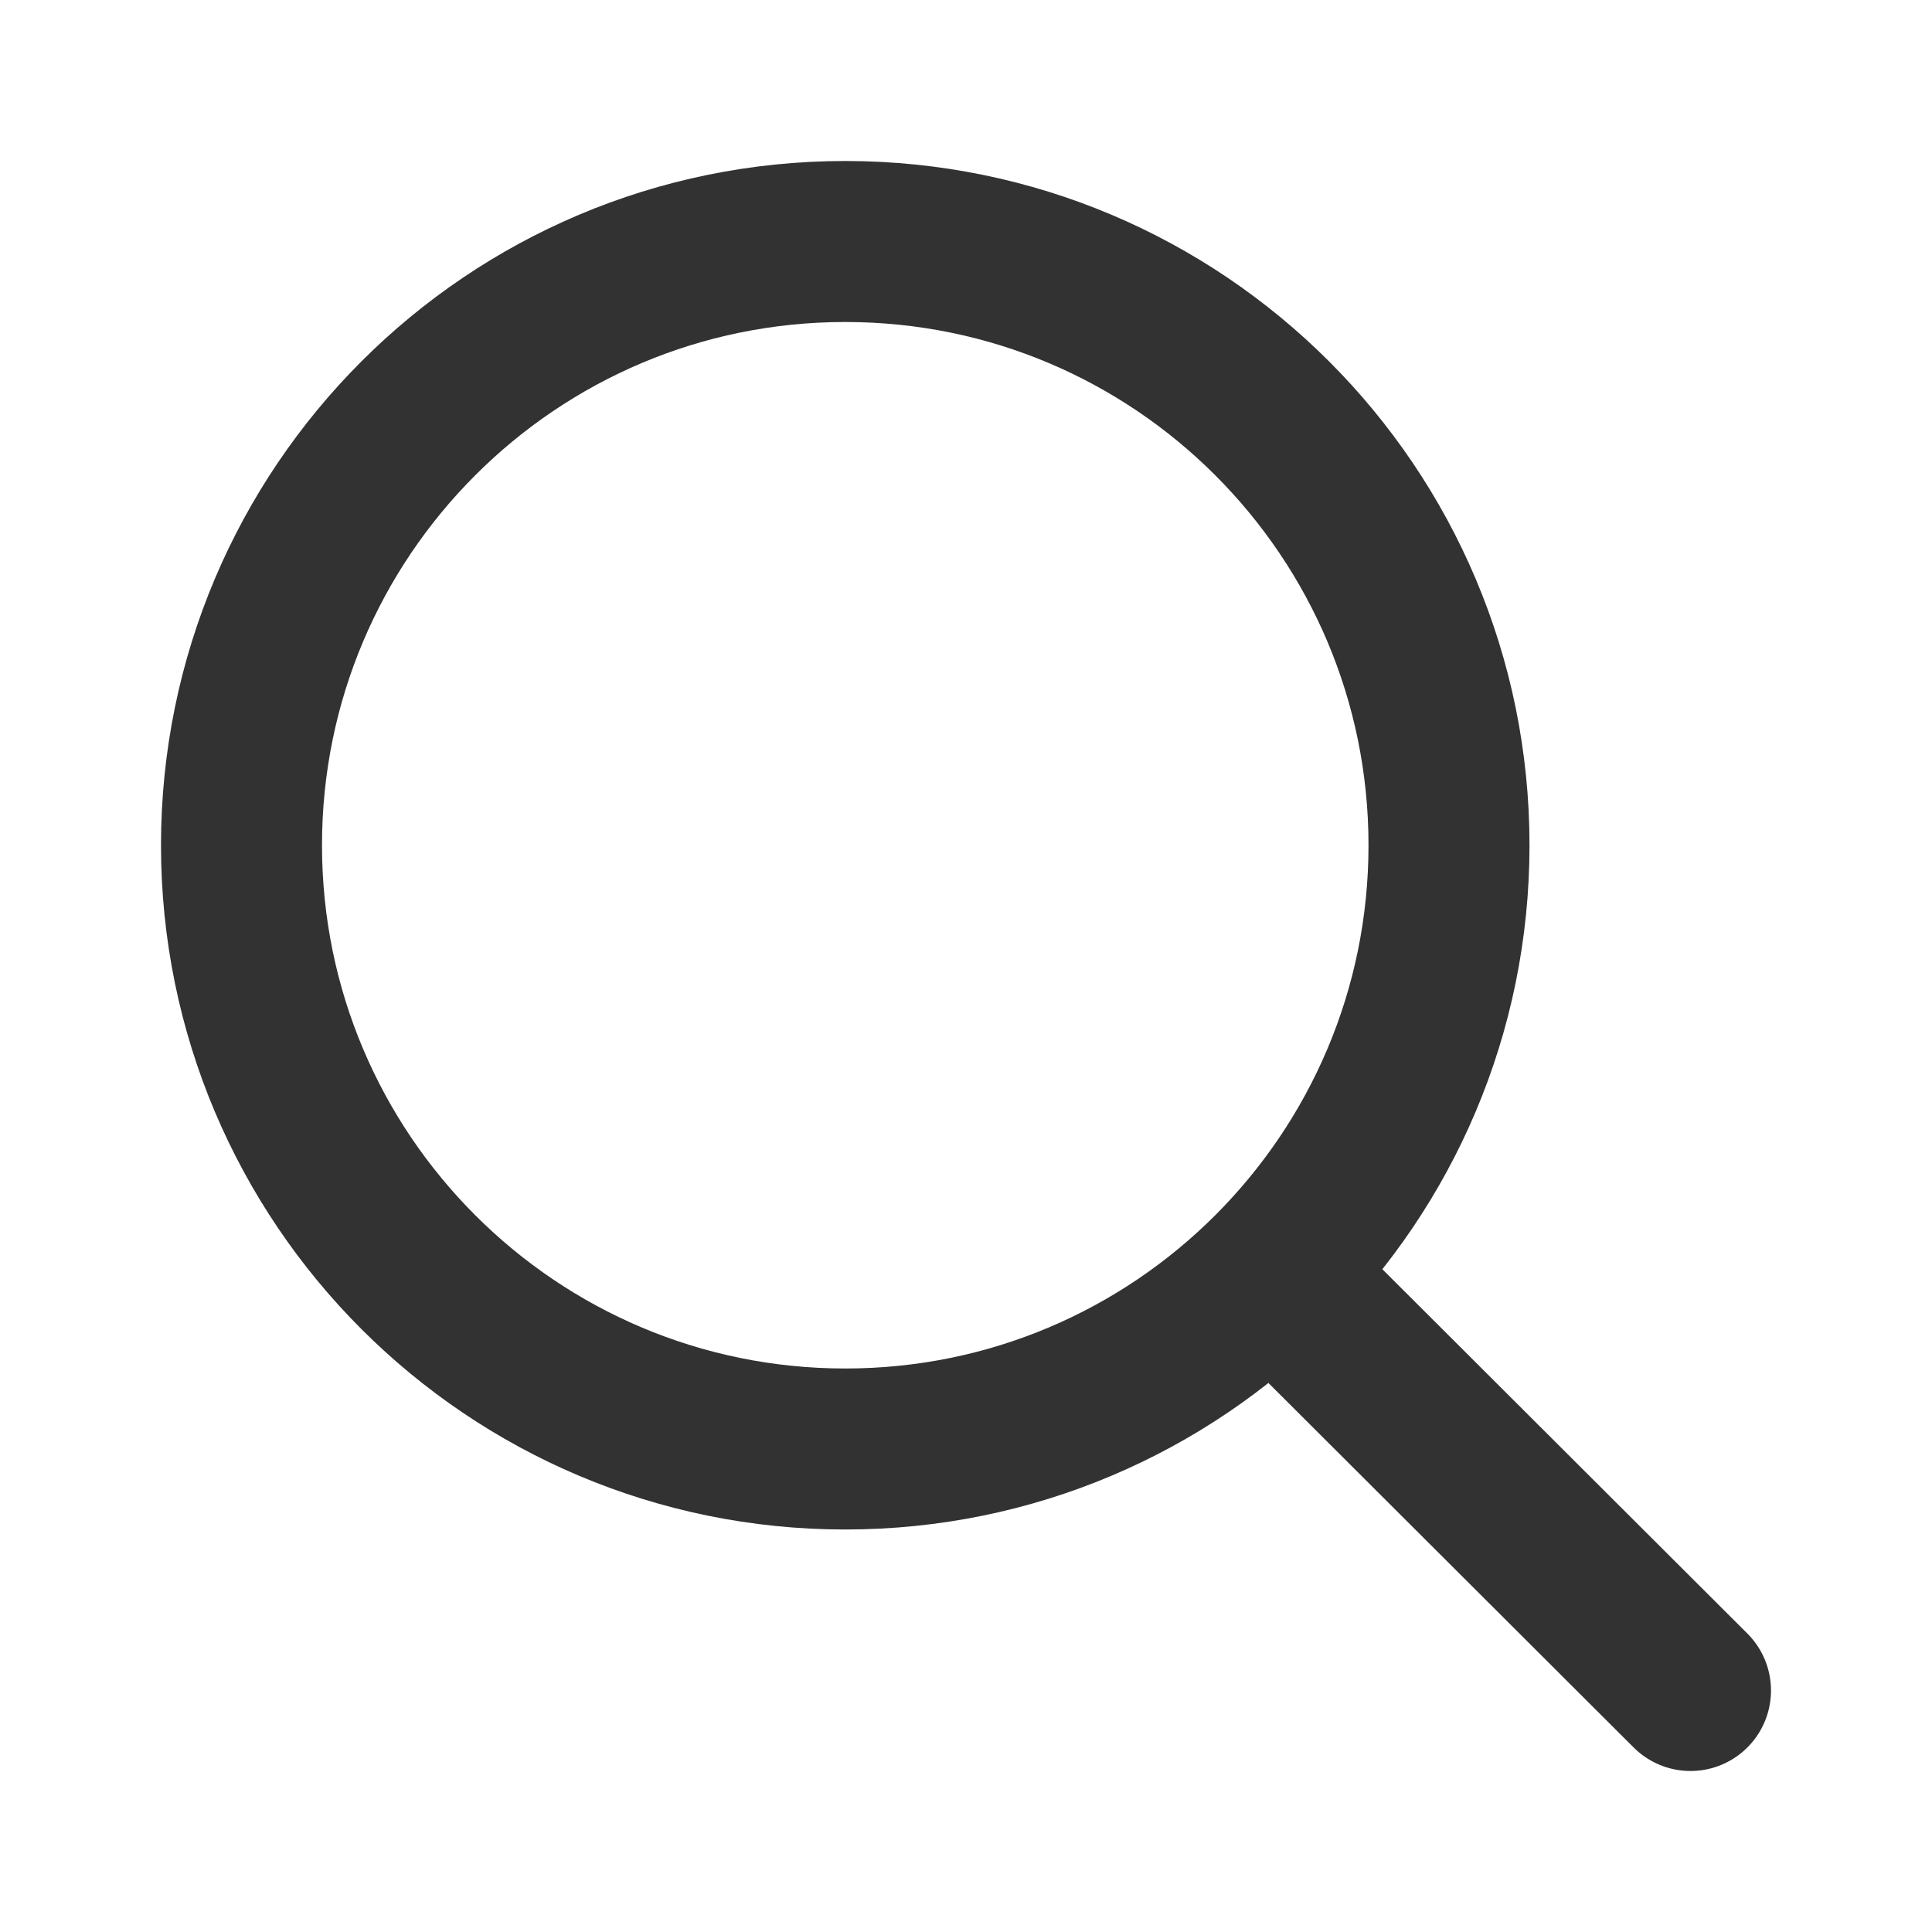
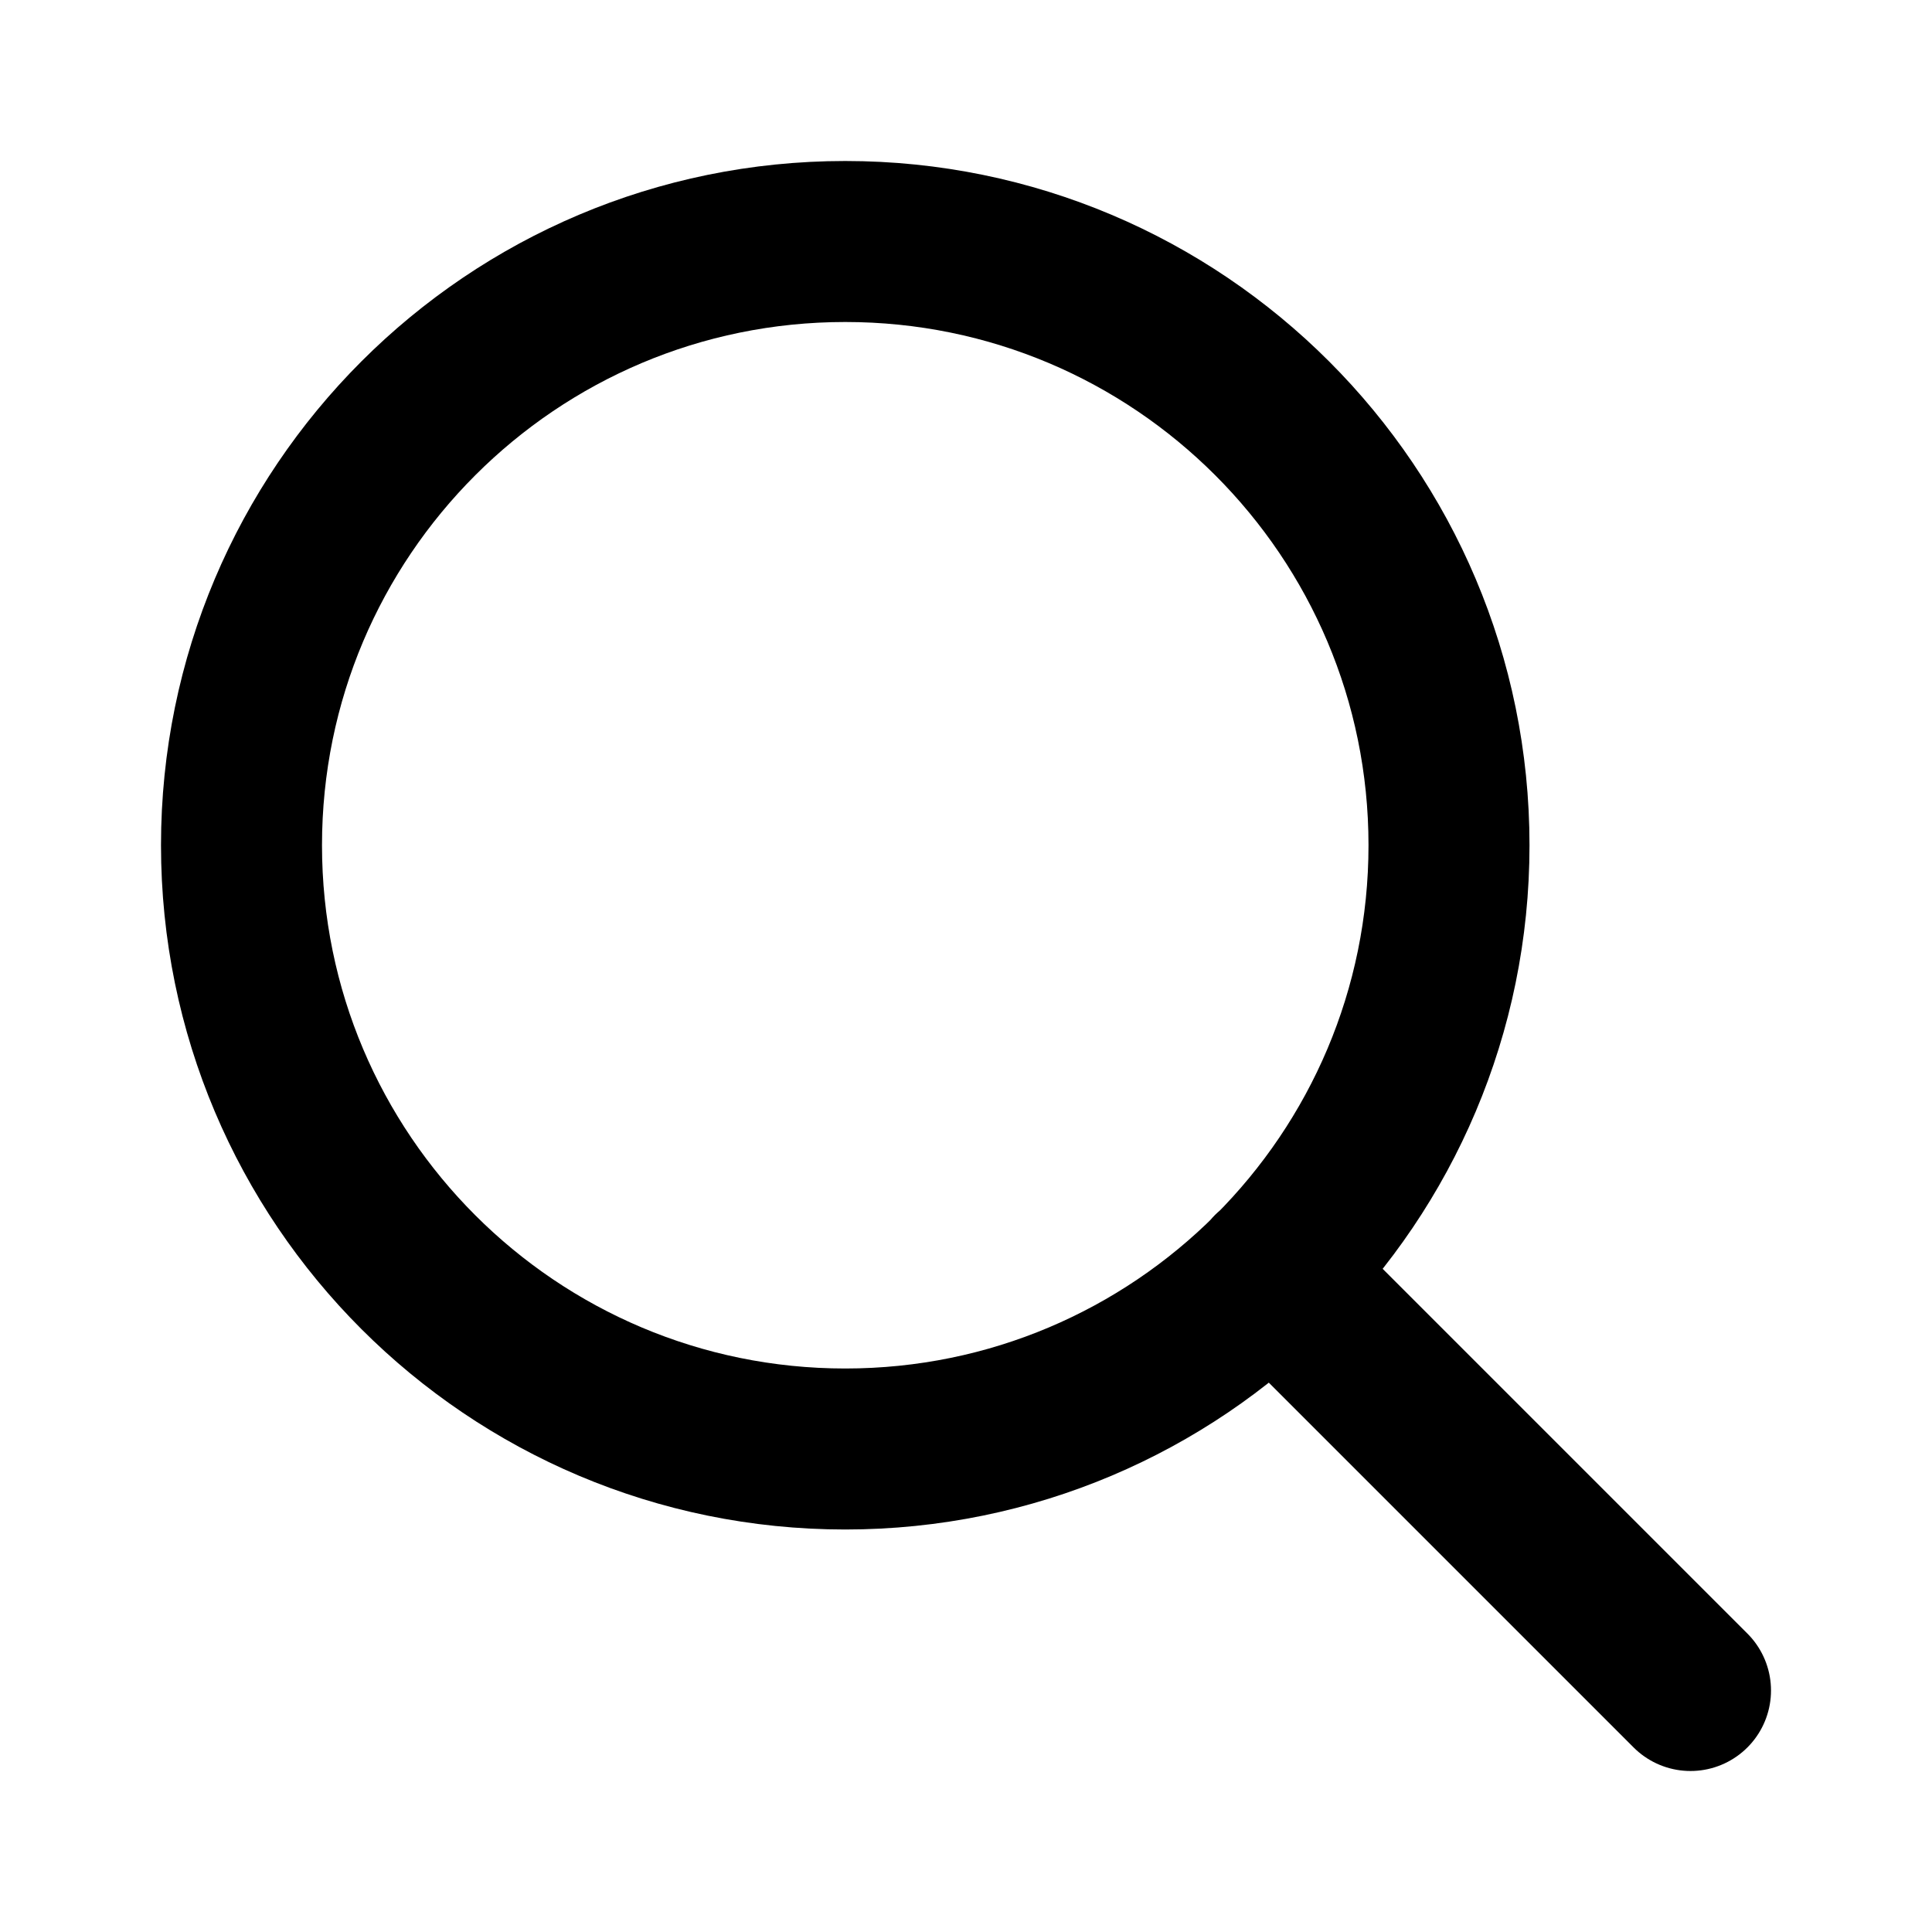
- <svg xmlns="http://www.w3.org/2000/svg" width="32" height="32" fill="none" viewBox="0 0 24 24">
-   <g stroke="#323232" stroke-linecap="round" stroke-linejoin="round" stroke-width="2">
-     <path d="M15.8 15.81 21 21m-3-10.5a7.5 7.5 0 1 1-15 0 7.5 7.5 0 0 1 15 0Z" />
-   </g>
+ <svg xmlns="http://www.w3.org/2000/svg" fill="none" viewBox="0 0 24 24">
+   <path stroke="#000" stroke-linecap="round" stroke-linejoin="round" stroke-width="2" d="M15.8 15.8 21 21m-3-10.5a7.5 7.5 0 1 1-15 0 7.5 7.5 0 0 1 15 0Z" />
</svg>
